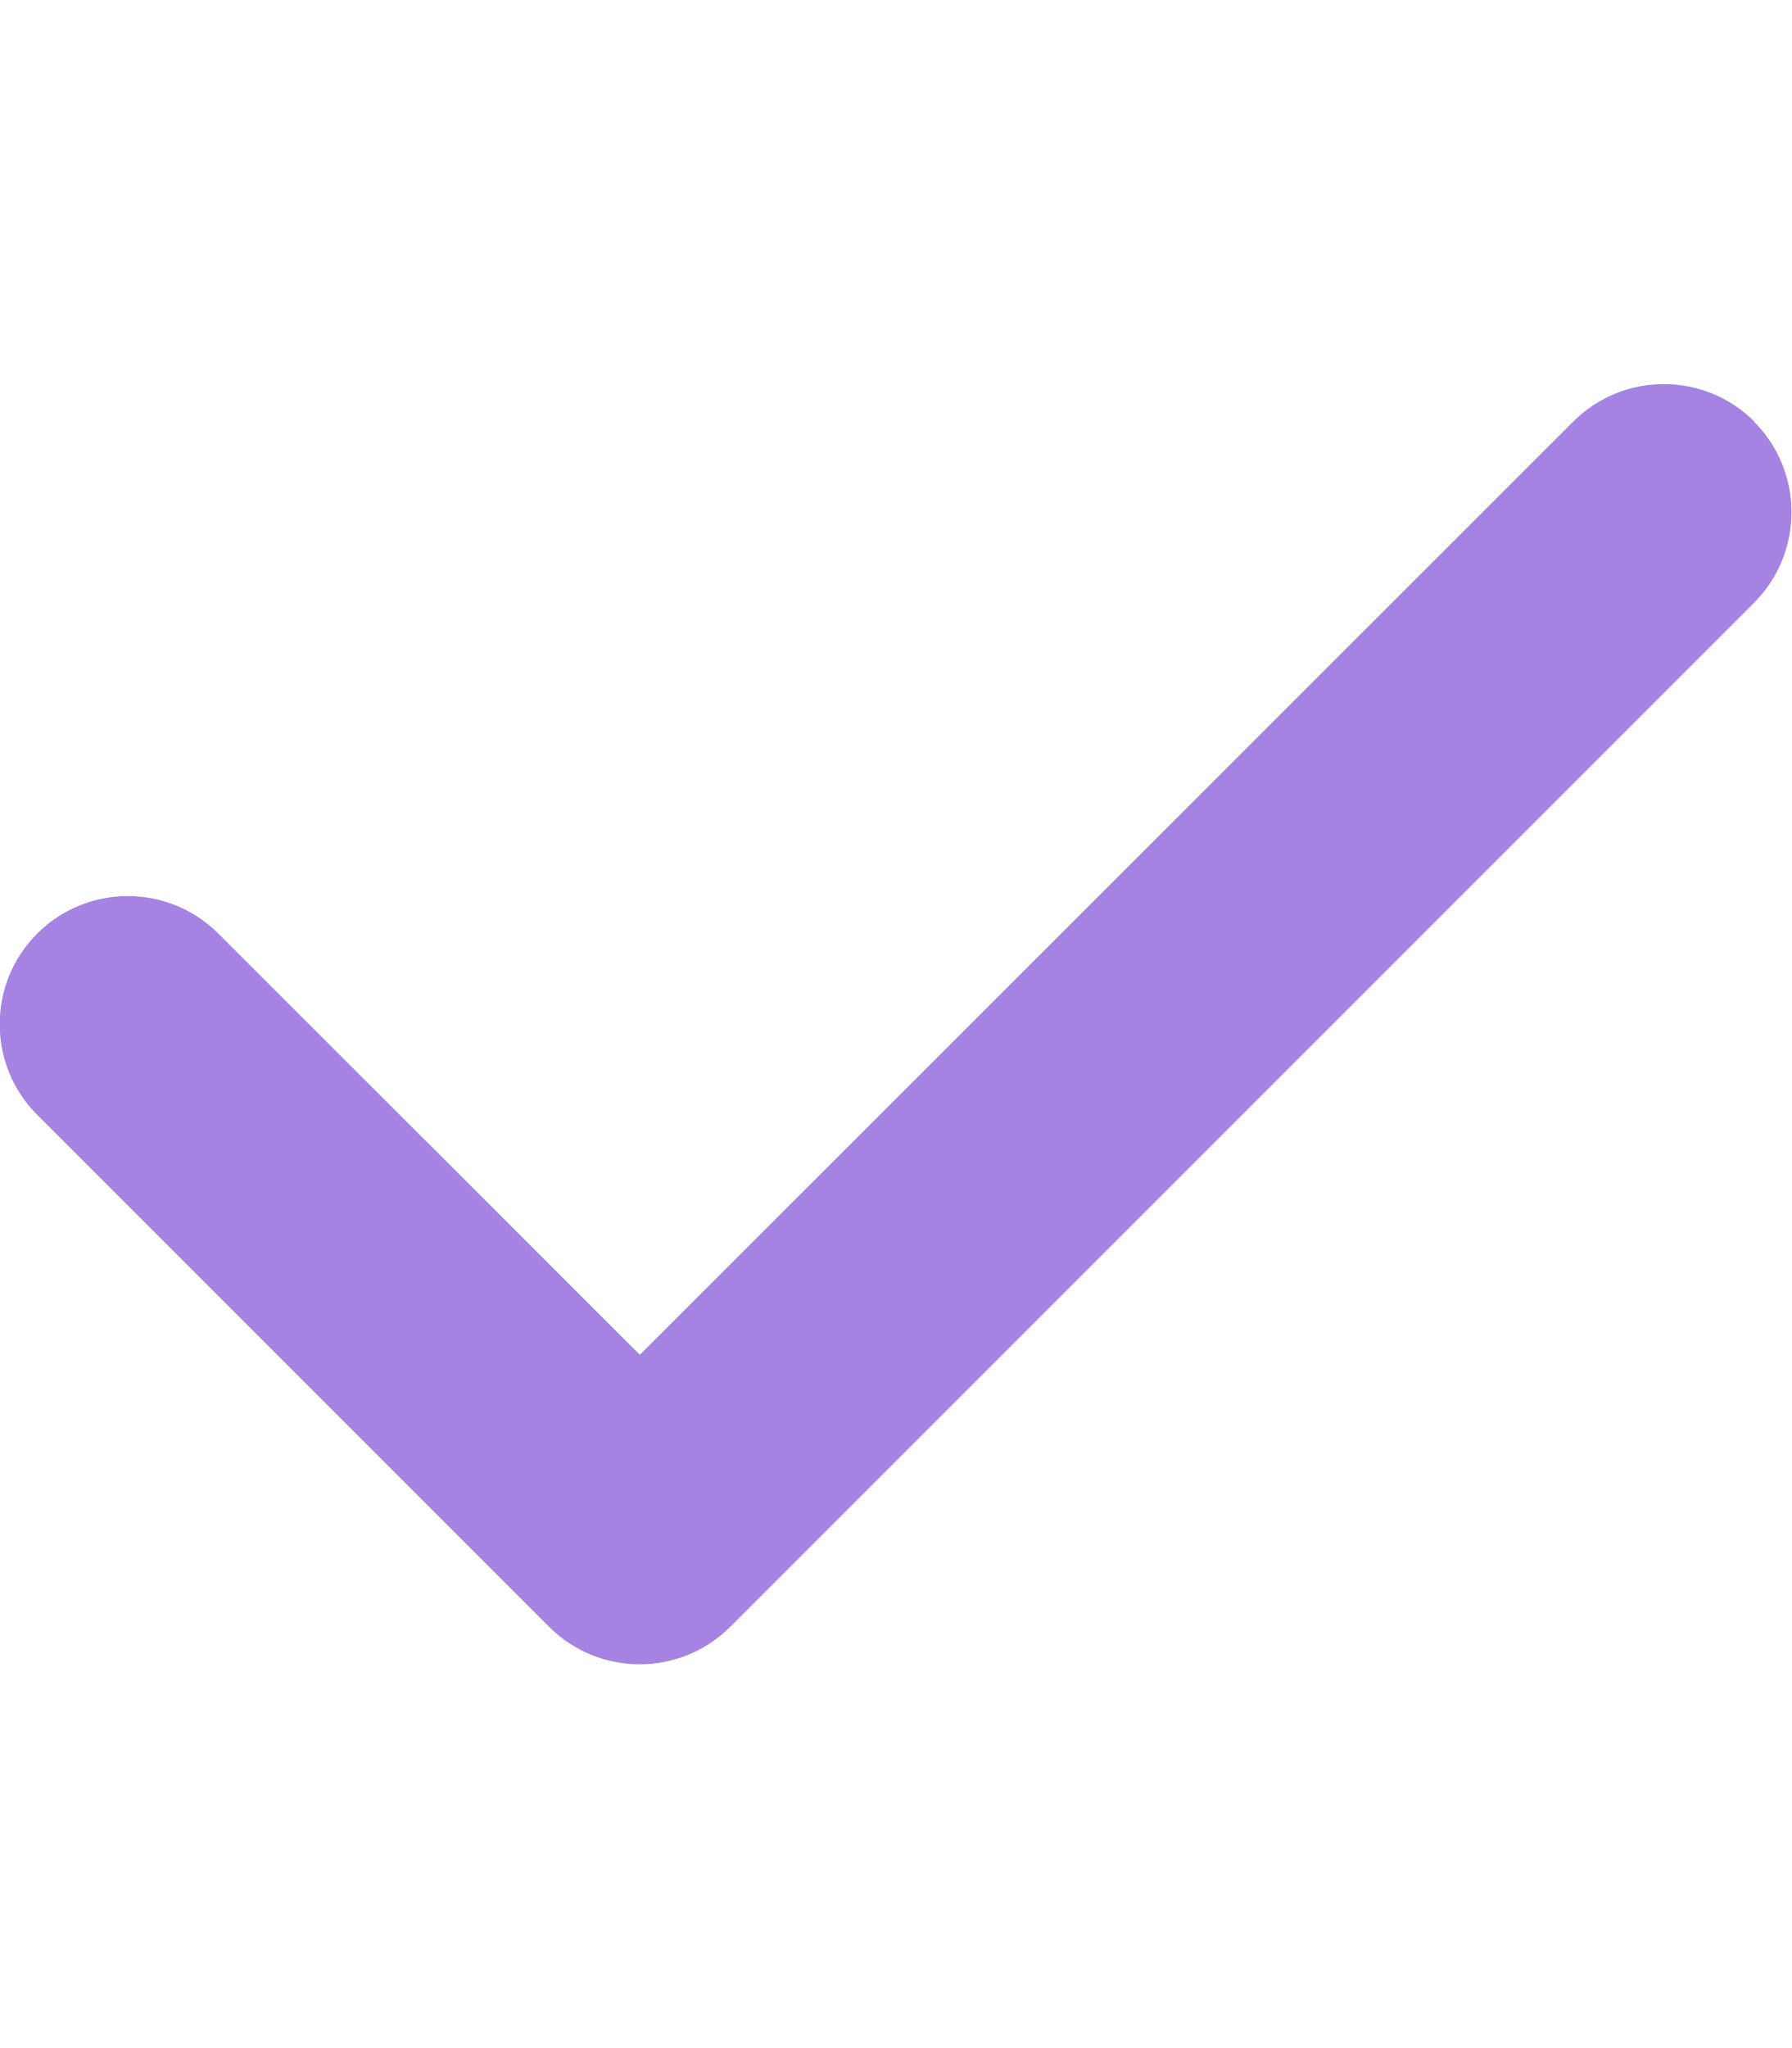
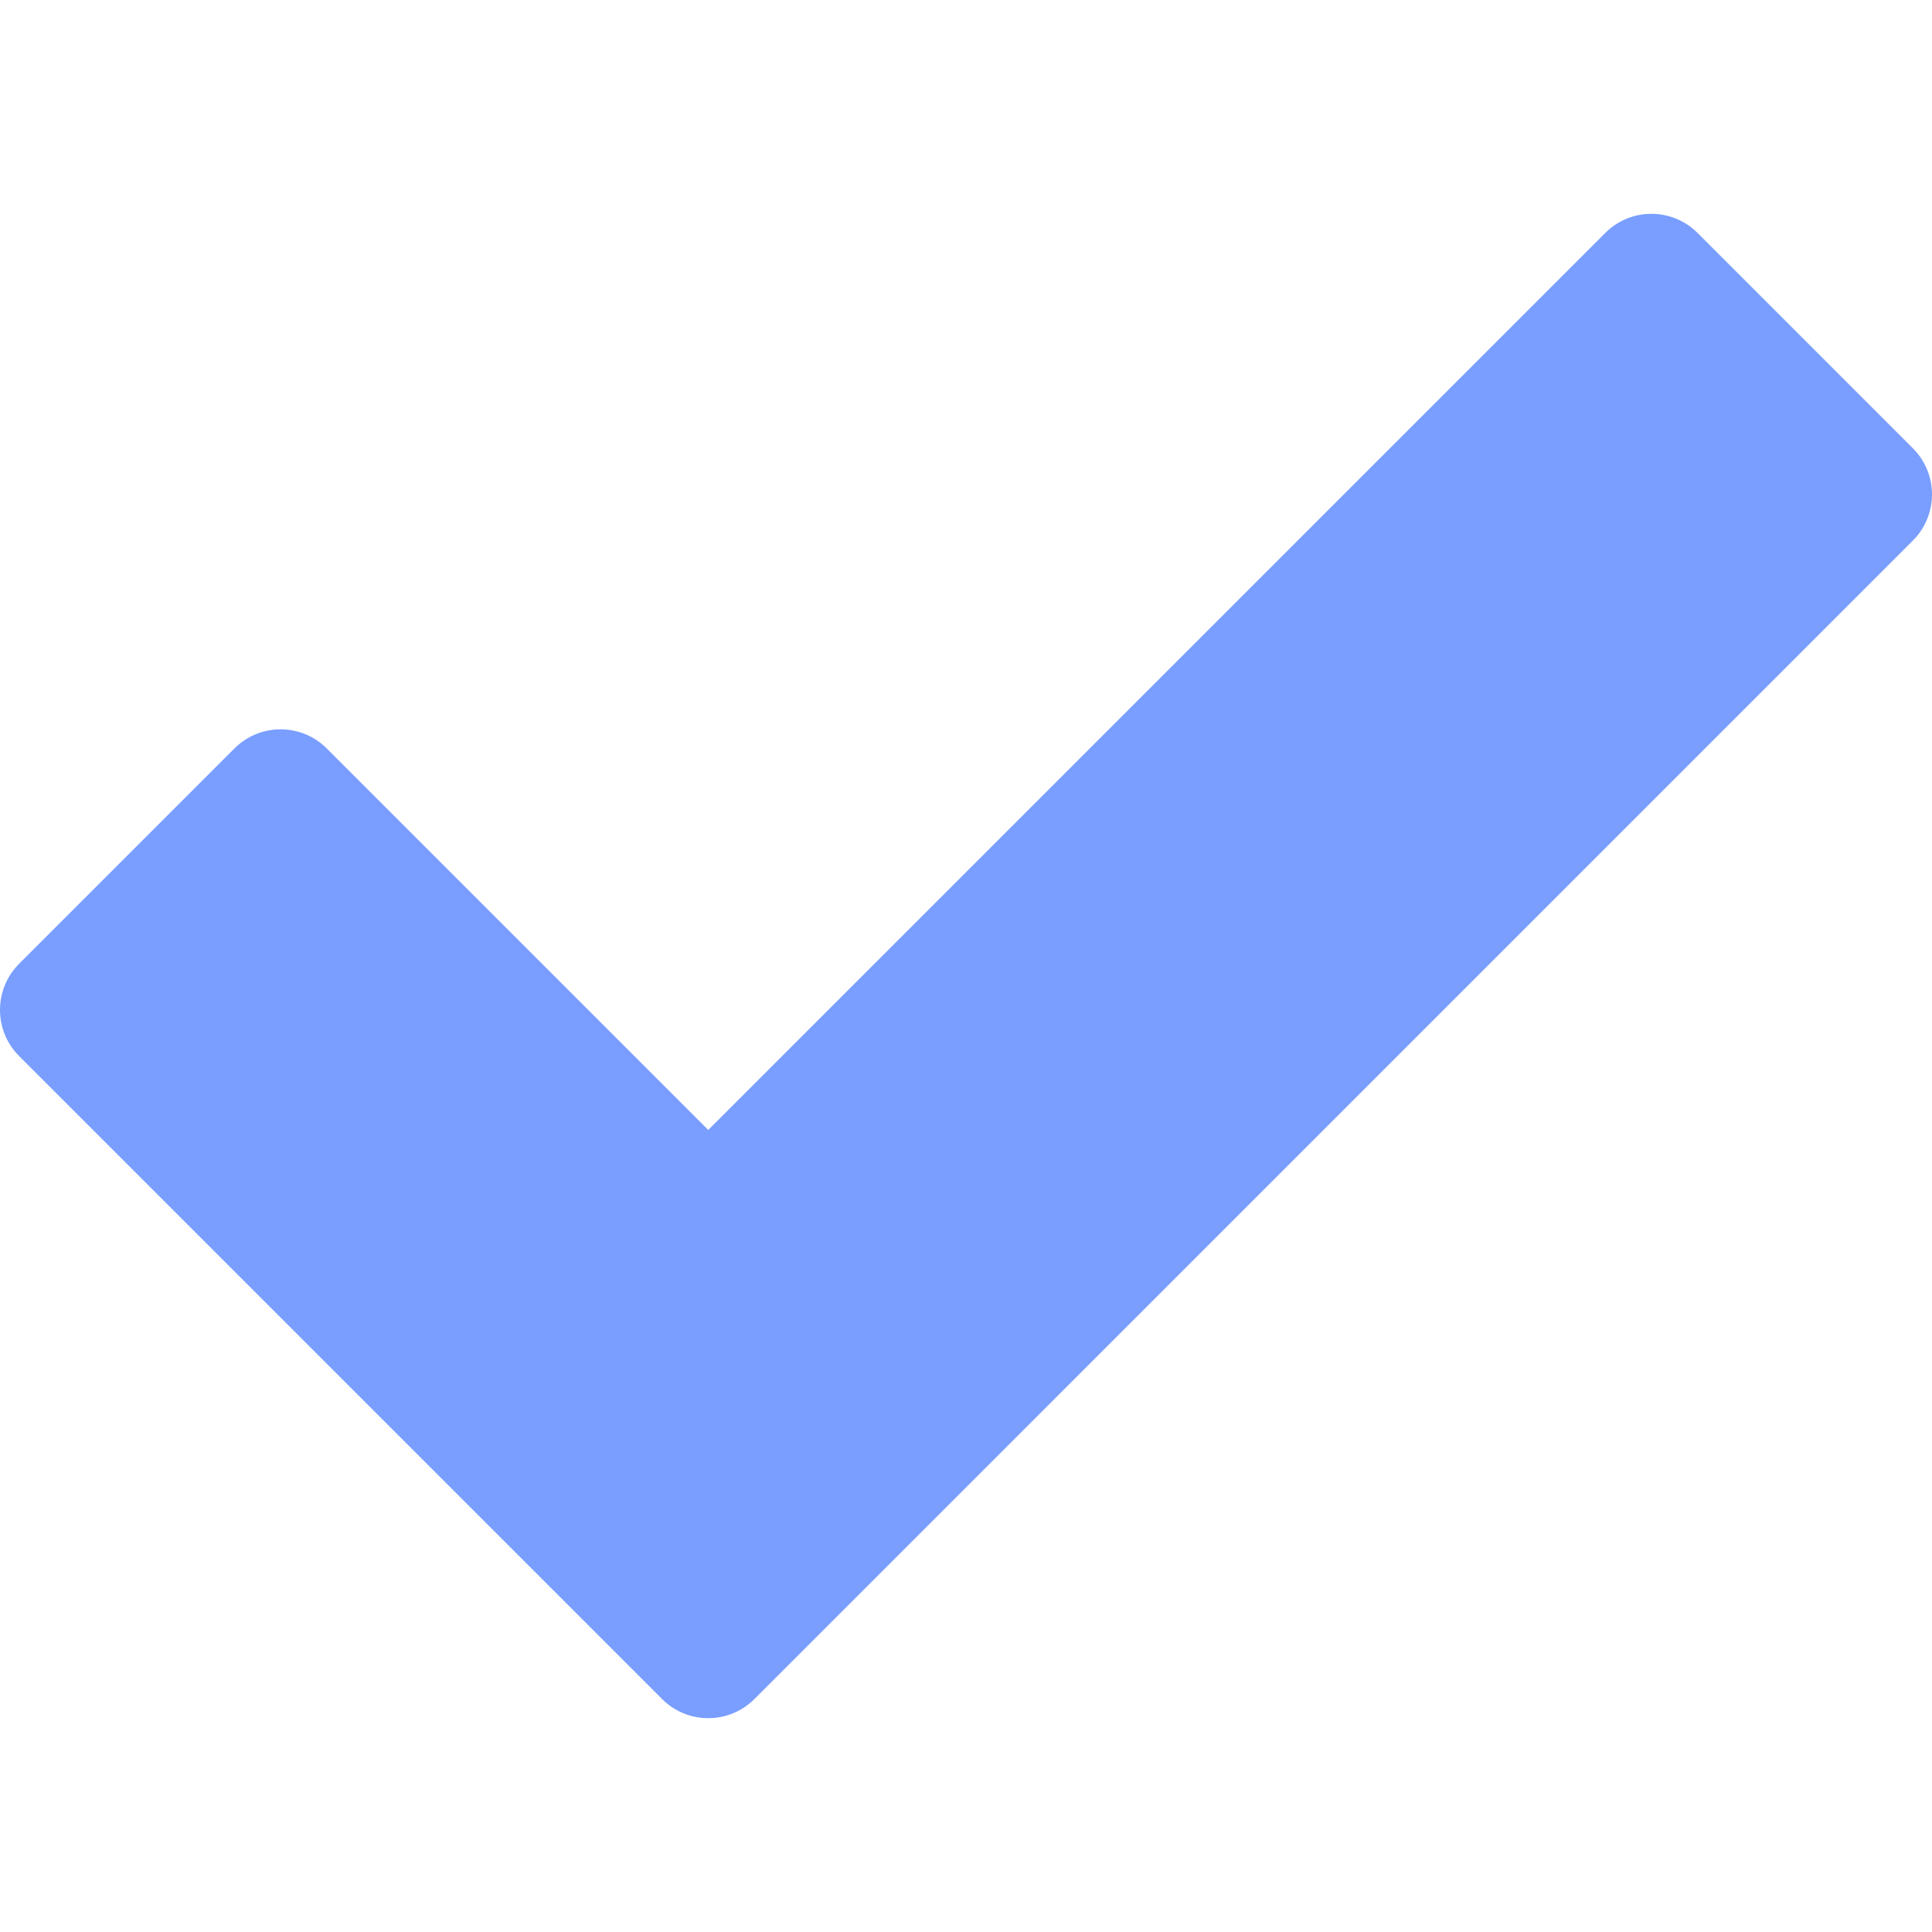
- <svg xmlns="http://www.w3.org/2000/svg" fill="#a683e3" viewBox="0 0 448 512">
-   <path d="M438.6 105.4c12.5 12.5 12.5 32.8 0 45.3l-256 256c-12.5 12.5-32.8 12.5-45.3 0l-128-128c-12.5-12.5-12.5-32.8 0-45.3s32.8-12.5 45.3 0L160 338.7 393.4 105.4c12.5-12.5 32.8-12.5 45.3 0z" />
+ <svg xmlns="http://www.w3.org/2000/svg" fill="#799EFF" version="1.1" id="Capa_1" width="256px" height="256px" viewBox="0 0 415.582 415.582" xml:space="preserve">
+   <g id="SVGRepo_bgCarrier" stroke-width="0" />
+   <g id="SVGRepo_tracerCarrier" stroke-linecap="round" stroke-linejoin="round" />
+   <g id="SVGRepo_iconCarrier">
+     <g>
+       <path d="M411.47,96.426l-46.319-46.32c-5.482-5.482-14.371-5.482-19.853,0L152.348,243.058l-82.066-82.064 c-5.48-5.482-14.37-5.482-19.851,0l-46.319,46.32c-5.482,5.481-5.482,14.37,0,19.852l138.311,138.31 c2.741,2.742,6.334,4.112,9.926,4.112c3.593,0,7.186-1.37,9.926-4.112L411.47,116.277c2.633-2.632,4.111-6.203,4.111-9.925 C415.582,102.628,414.103,99.059,411.47,96.426z" />
+     </g>
+   </g>
</svg>
